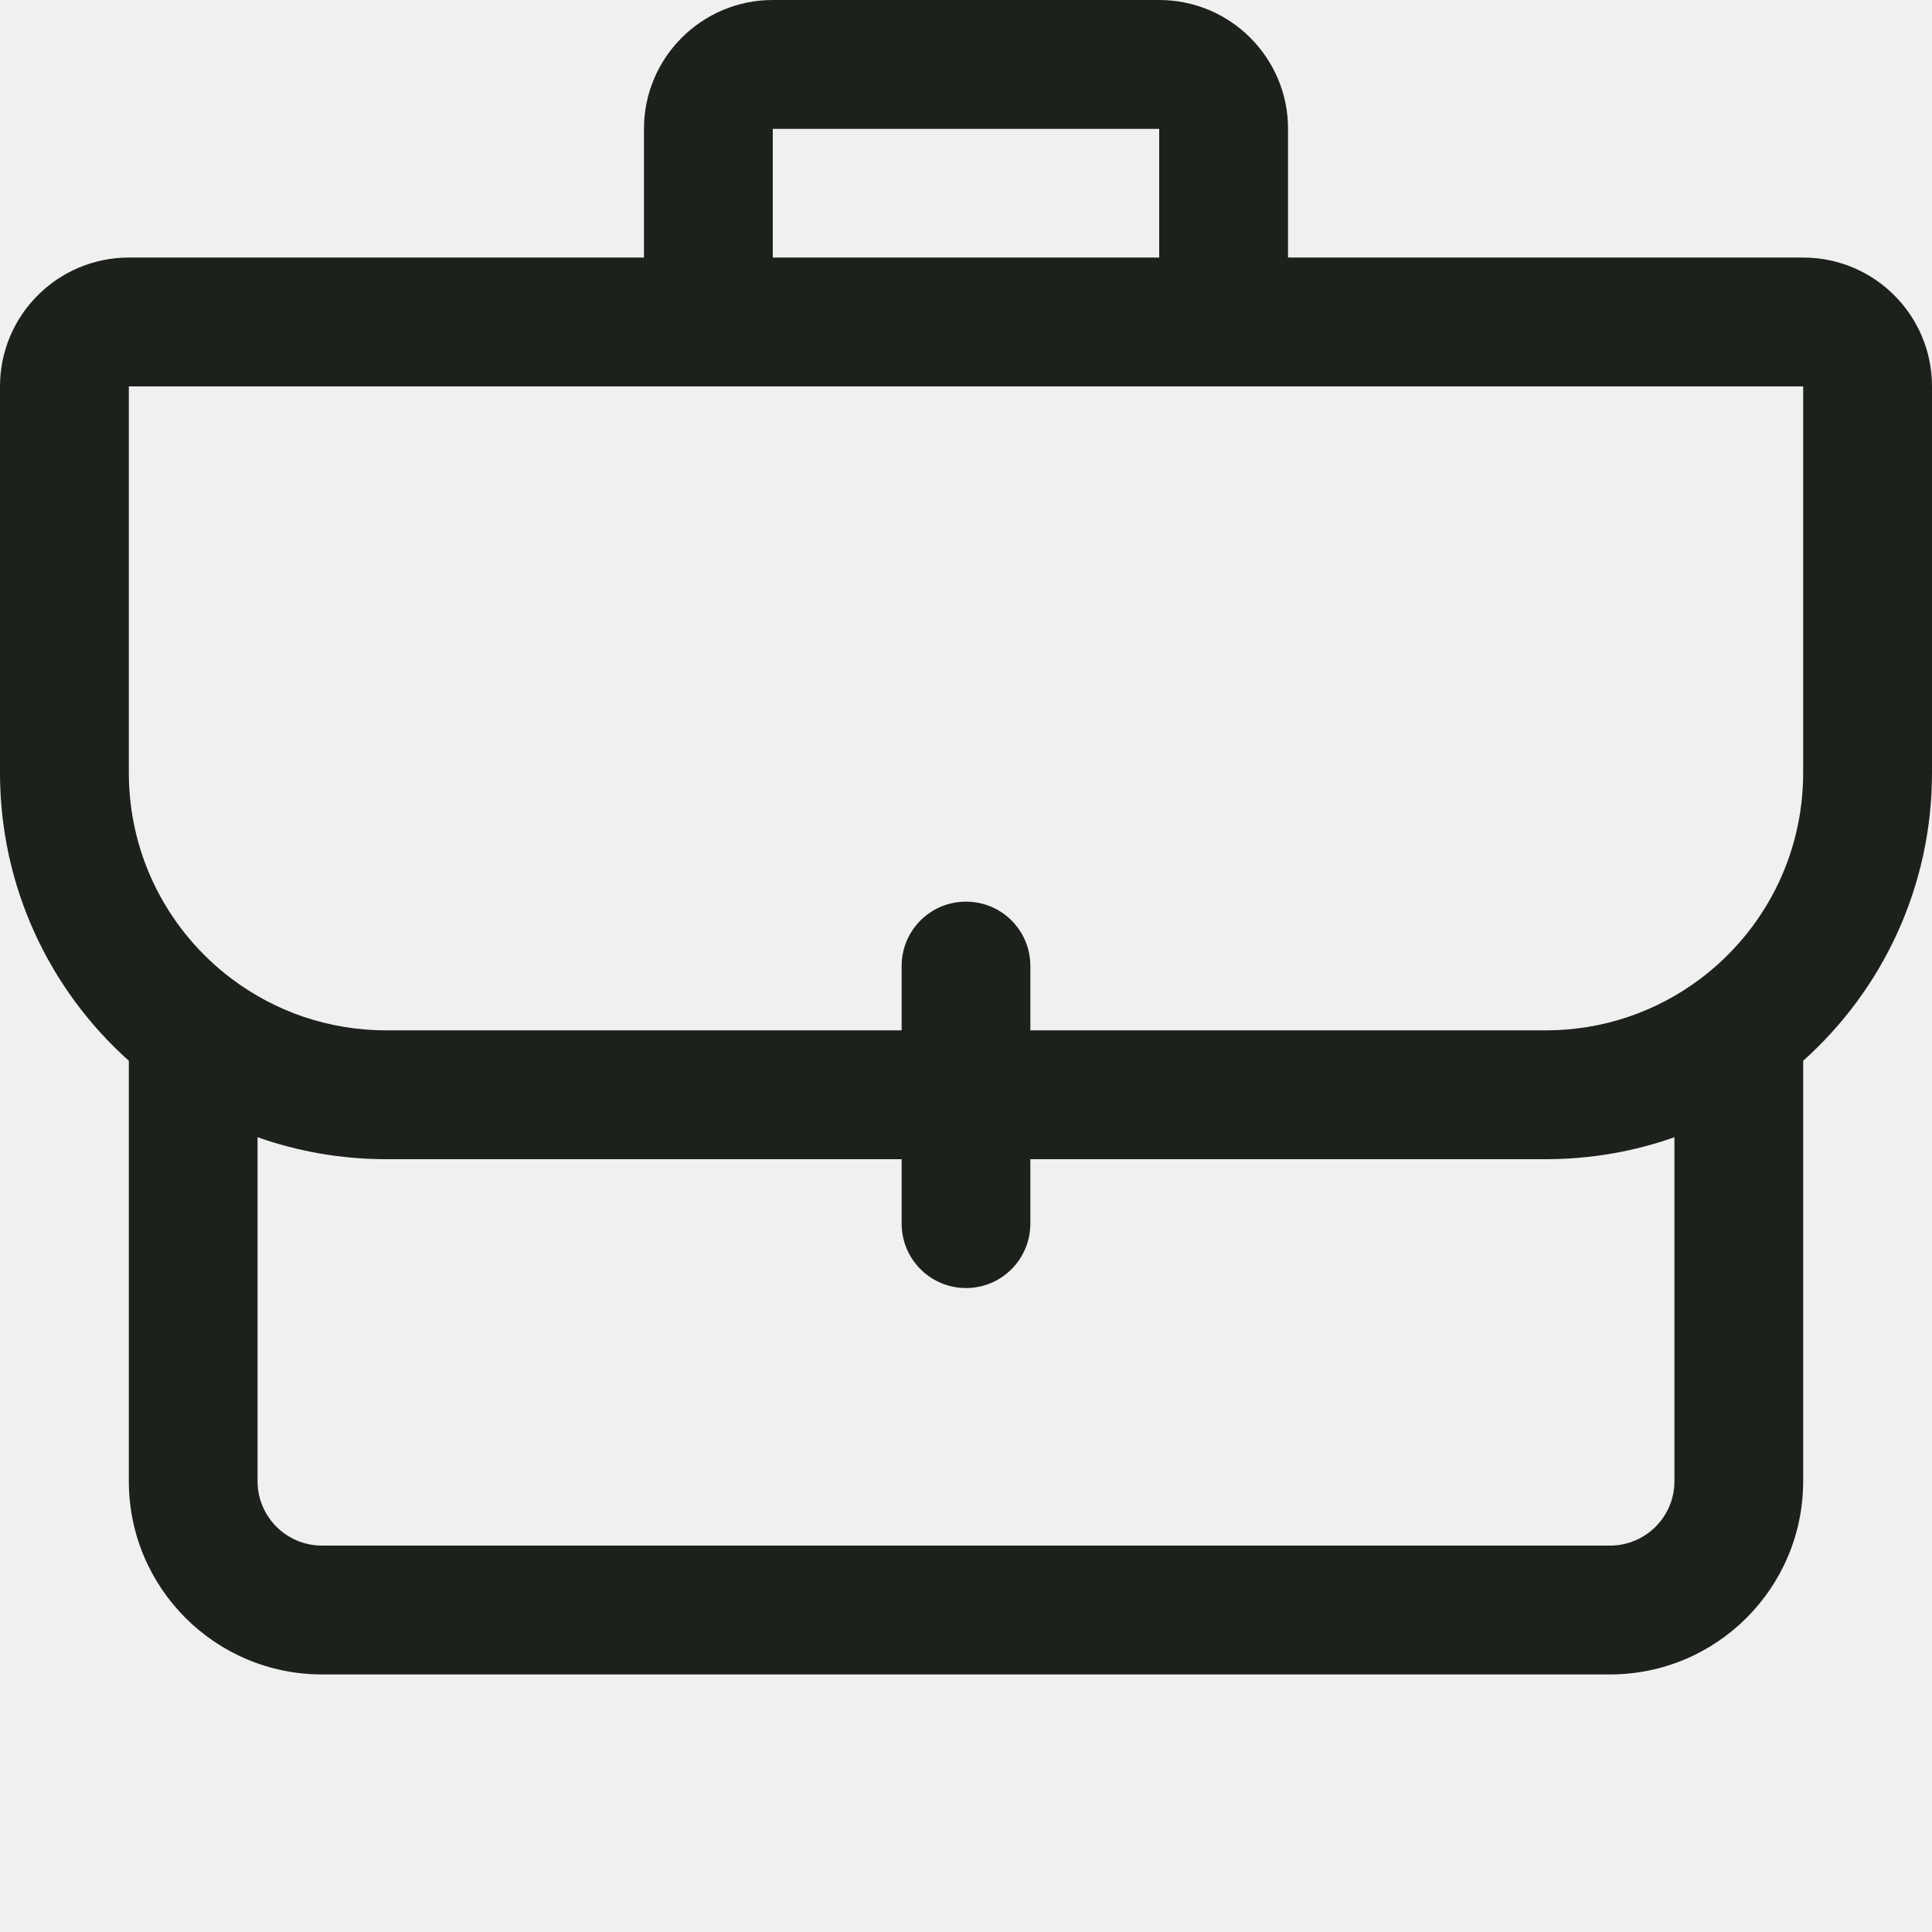
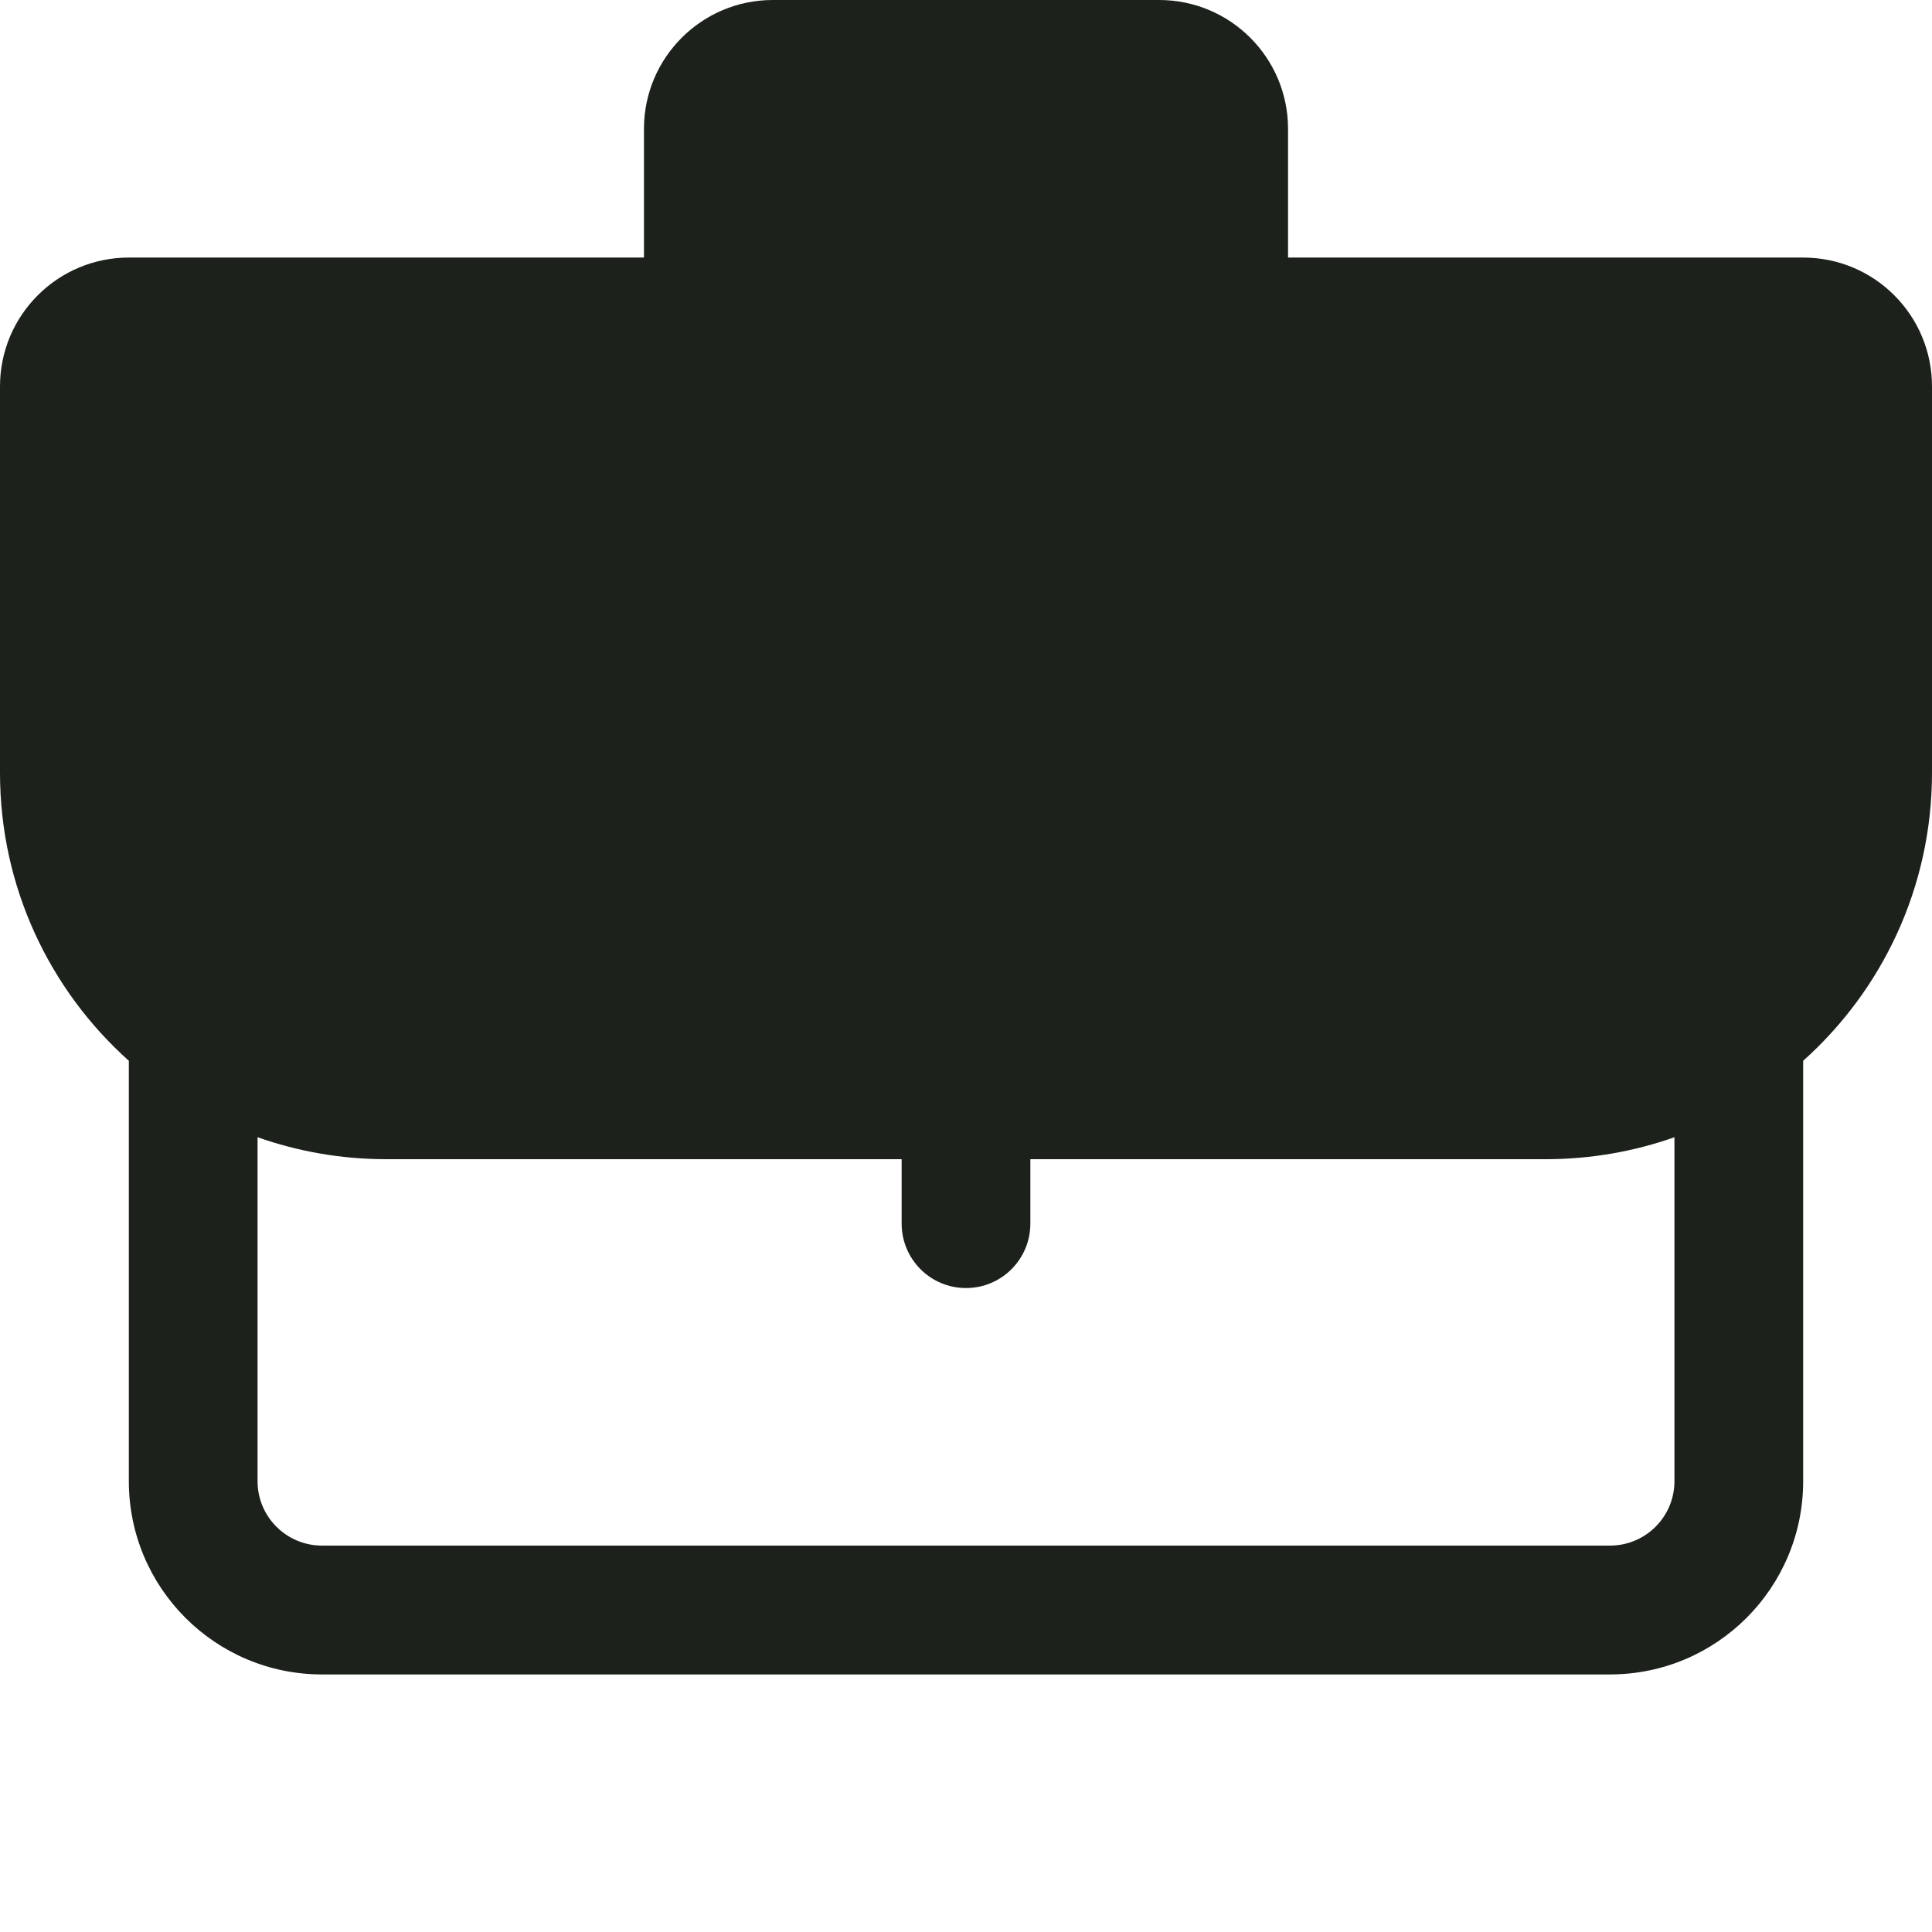
<svg xmlns="http://www.w3.org/2000/svg" className="icon" width="16" height="16" viewBox="0 0 16 16" fill="none">
-   <rect width="16" height="16" fill="white" fill-opacity="0.01" />
-   <path fill-rule="evenodd" clipRule="evenodd" d="M5.333 1.067C5.333 0.478 5.811 0 6.4 0H9.6C10.189 0 10.667 0.478 10.667 1.067V2.133H14.933C15.523 2.133 16 2.611 16 3.2V6.4C16 7.348 15.587 8.2 14.933 8.785V12.267C14.933 13.15 14.217 13.867 13.333 13.867H2.667C1.783 13.867 1.067 13.15 1.067 12.267V8.785C0.413 8.2 0 7.348 0 6.4V3.2C0 2.611 0.478 2.133 1.067 2.133H5.333V1.067ZM9.6 1.067V2.133H6.4V1.067H9.6ZM1.067 3.2H5.333H5.867H10.133H10.667H14.933V6.4C14.933 7.098 14.599 7.717 14.08 8.107C13.723 8.375 13.281 8.533 12.8 8.533H8.533V8C8.533 7.705 8.295 7.467 8 7.467C7.705 7.467 7.467 7.705 7.467 8V8.533H3.2C2.719 8.533 2.277 8.375 1.92 8.107C1.401 7.717 1.067 7.098 1.067 6.4V3.2ZM7.467 9.6H3.2C2.826 9.6 2.467 9.536 2.133 9.418V12.267C2.133 12.561 2.372 12.8 2.667 12.8H13.333C13.628 12.8 13.867 12.561 13.867 12.267V9.418C13.533 9.536 13.174 9.6 12.8 9.6H8.533V10.133C8.533 10.428 8.295 10.667 8 10.667C7.705 10.667 7.467 10.428 7.467 10.133V9.6Z" fill="#1D211C" />
+   <rect width="16" height="16" fill="white" fillOpacity="0.01" />
+   <path fillRule="evenodd" clipRule="evenodd" d="M5.333 1.067C5.333 0.478 5.811 0 6.4 0H9.6C10.189 0 10.667 0.478 10.667 1.067V2.133H14.933C15.523 2.133 16 2.611 16 3.2V6.4C16 7.348 15.587 8.2 14.933 8.785V12.267C14.933 13.15 14.217 13.867 13.333 13.867H2.667C1.783 13.867 1.067 13.15 1.067 12.267V8.785C0.413 8.2 0 7.348 0 6.4V3.2C0 2.611 0.478 2.133 1.067 2.133H5.333V1.067ZM9.6 1.067V2.133H6.4V1.067H9.6ZM1.067 3.2H5.333H5.867H10.133H10.667H14.933V6.4C14.933 7.098 14.599 7.717 14.08 8.107C13.723 8.375 13.281 8.533 12.8 8.533H8.533V8C8.533 7.705 8.295 7.467 8 7.467C7.705 7.467 7.467 7.705 7.467 8V8.533H3.2C2.719 8.533 2.277 8.375 1.92 8.107C1.401 7.717 1.067 7.098 1.067 6.4V3.2ZM7.467 9.6H3.2C2.826 9.6 2.467 9.536 2.133 9.418V12.267C2.133 12.561 2.372 12.8 2.667 12.8H13.333C13.628 12.8 13.867 12.561 13.867 12.267V9.418C13.533 9.536 13.174 9.6 12.8 9.6H8.533V10.133C8.533 10.428 8.295 10.667 8 10.667C7.705 10.667 7.467 10.428 7.467 10.133V9.6Z" fill="#1D211C" />
</svg>
